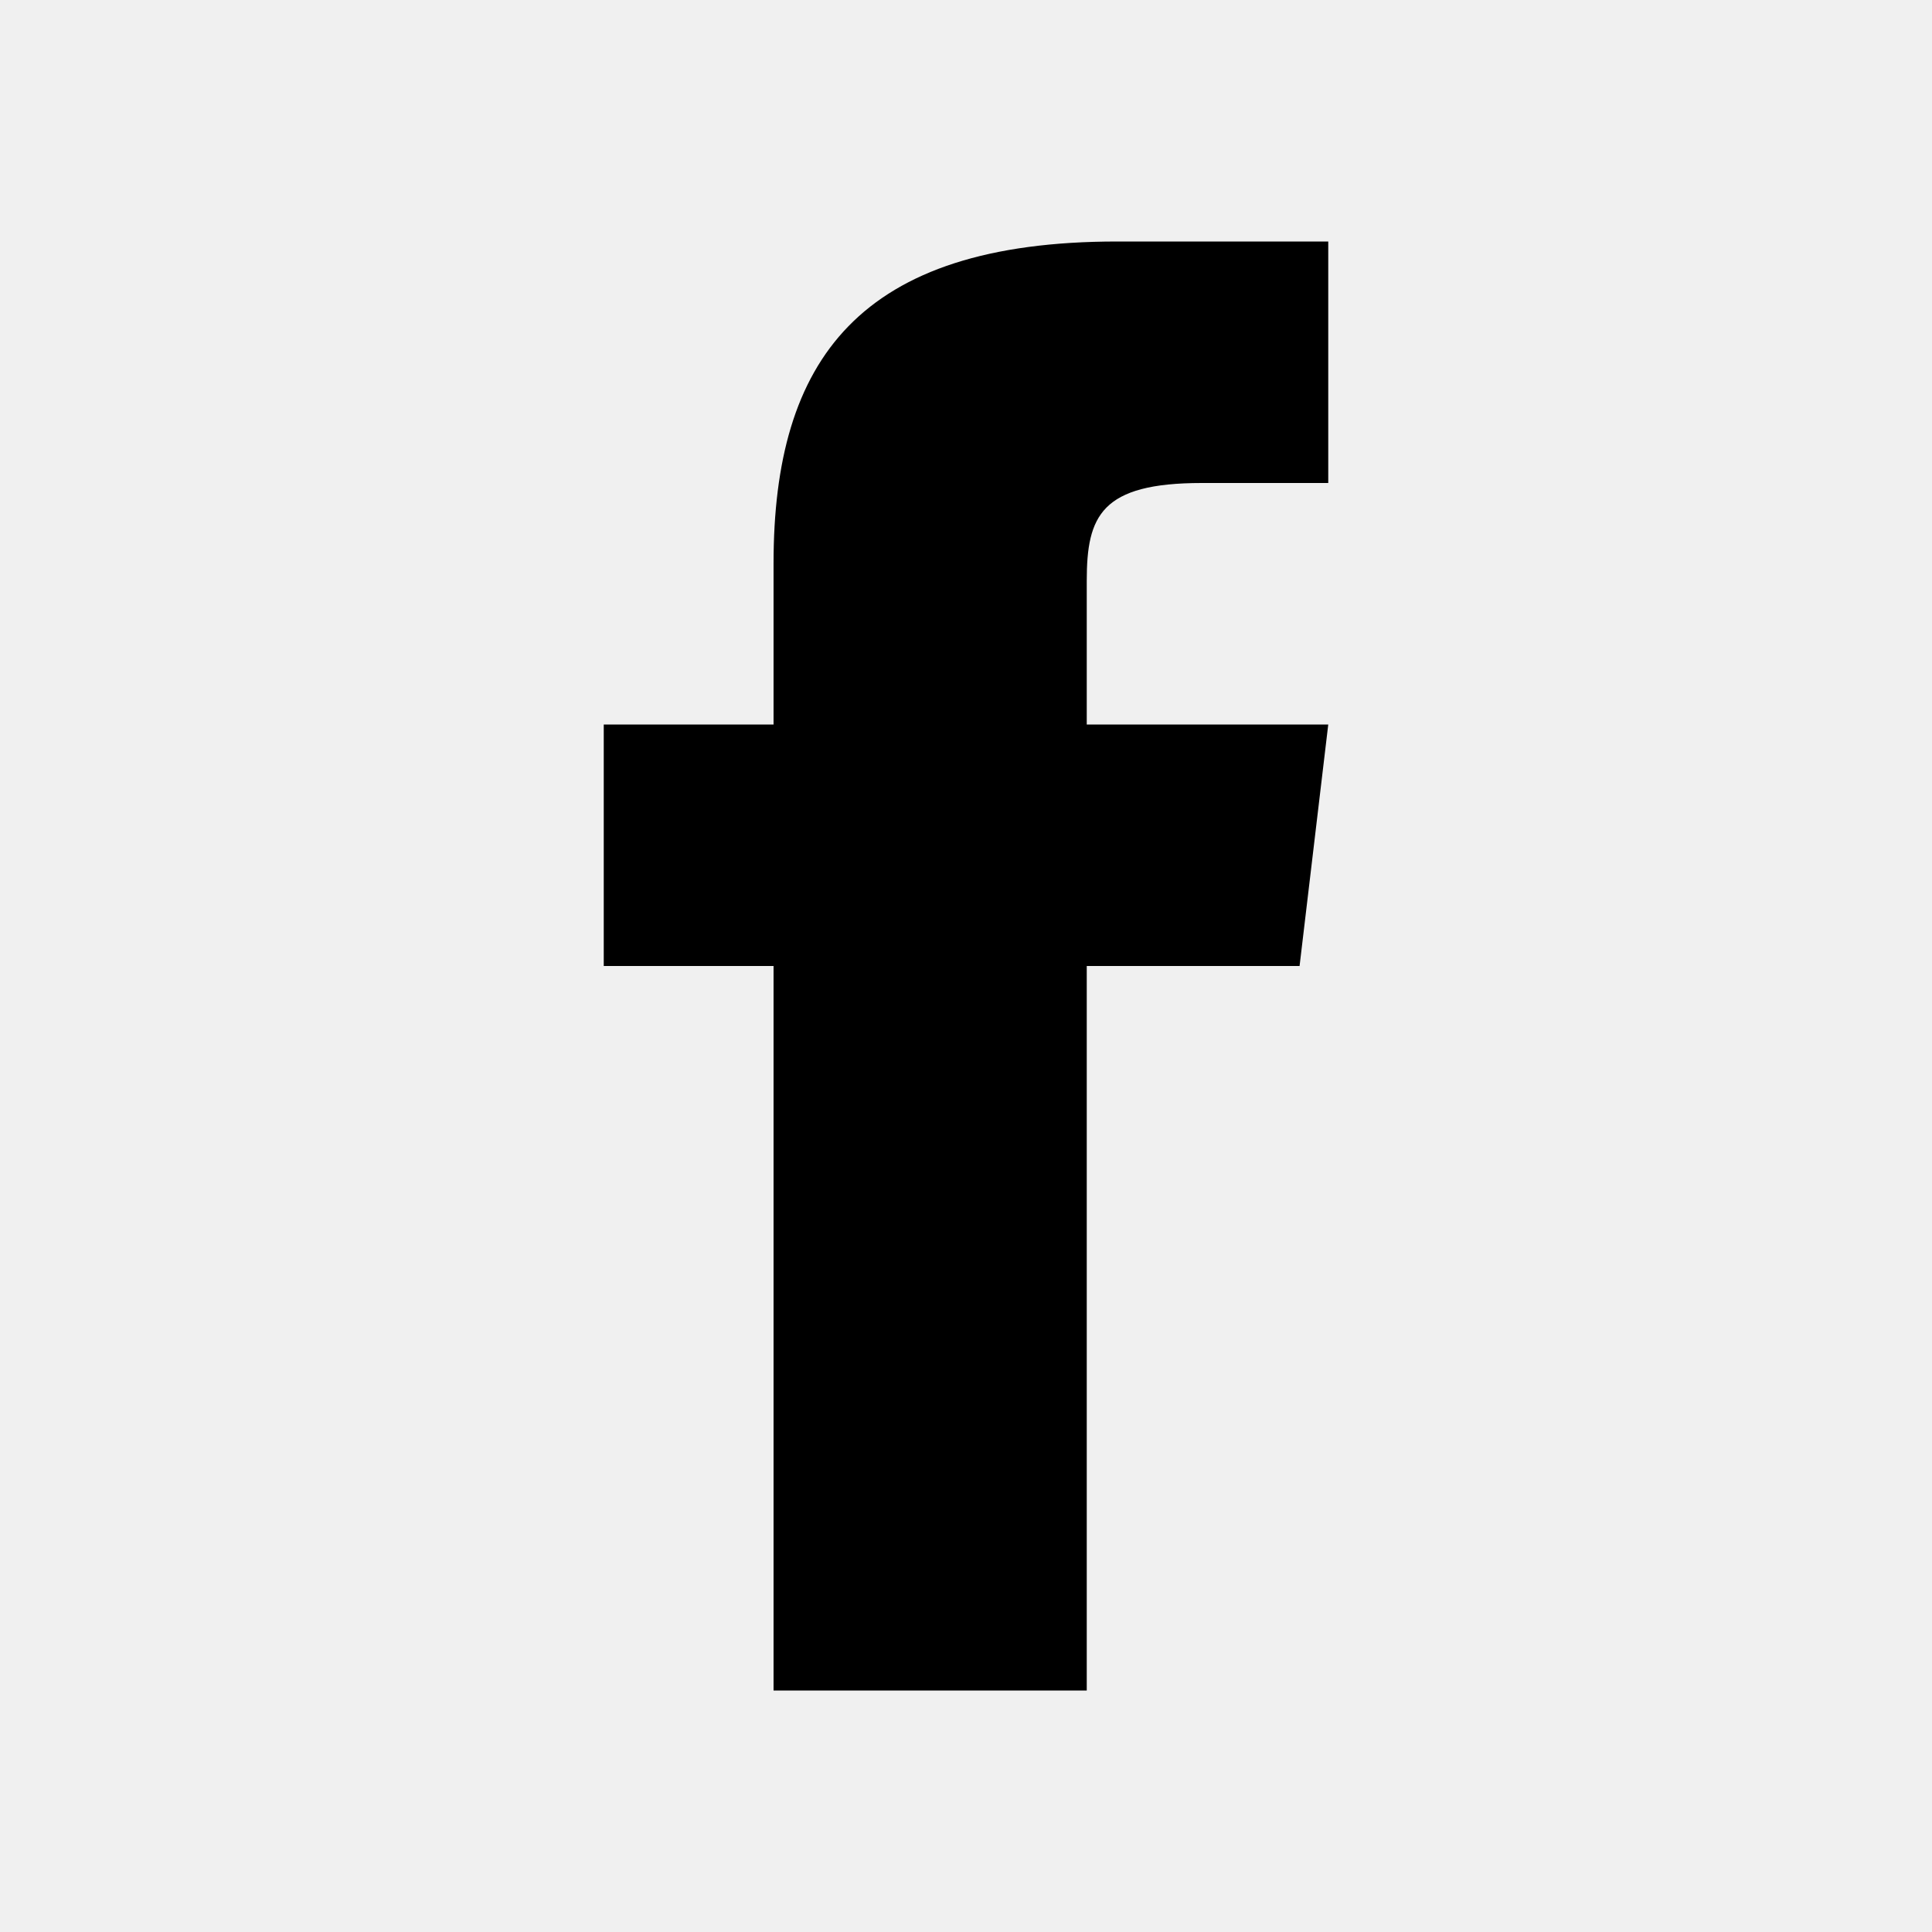
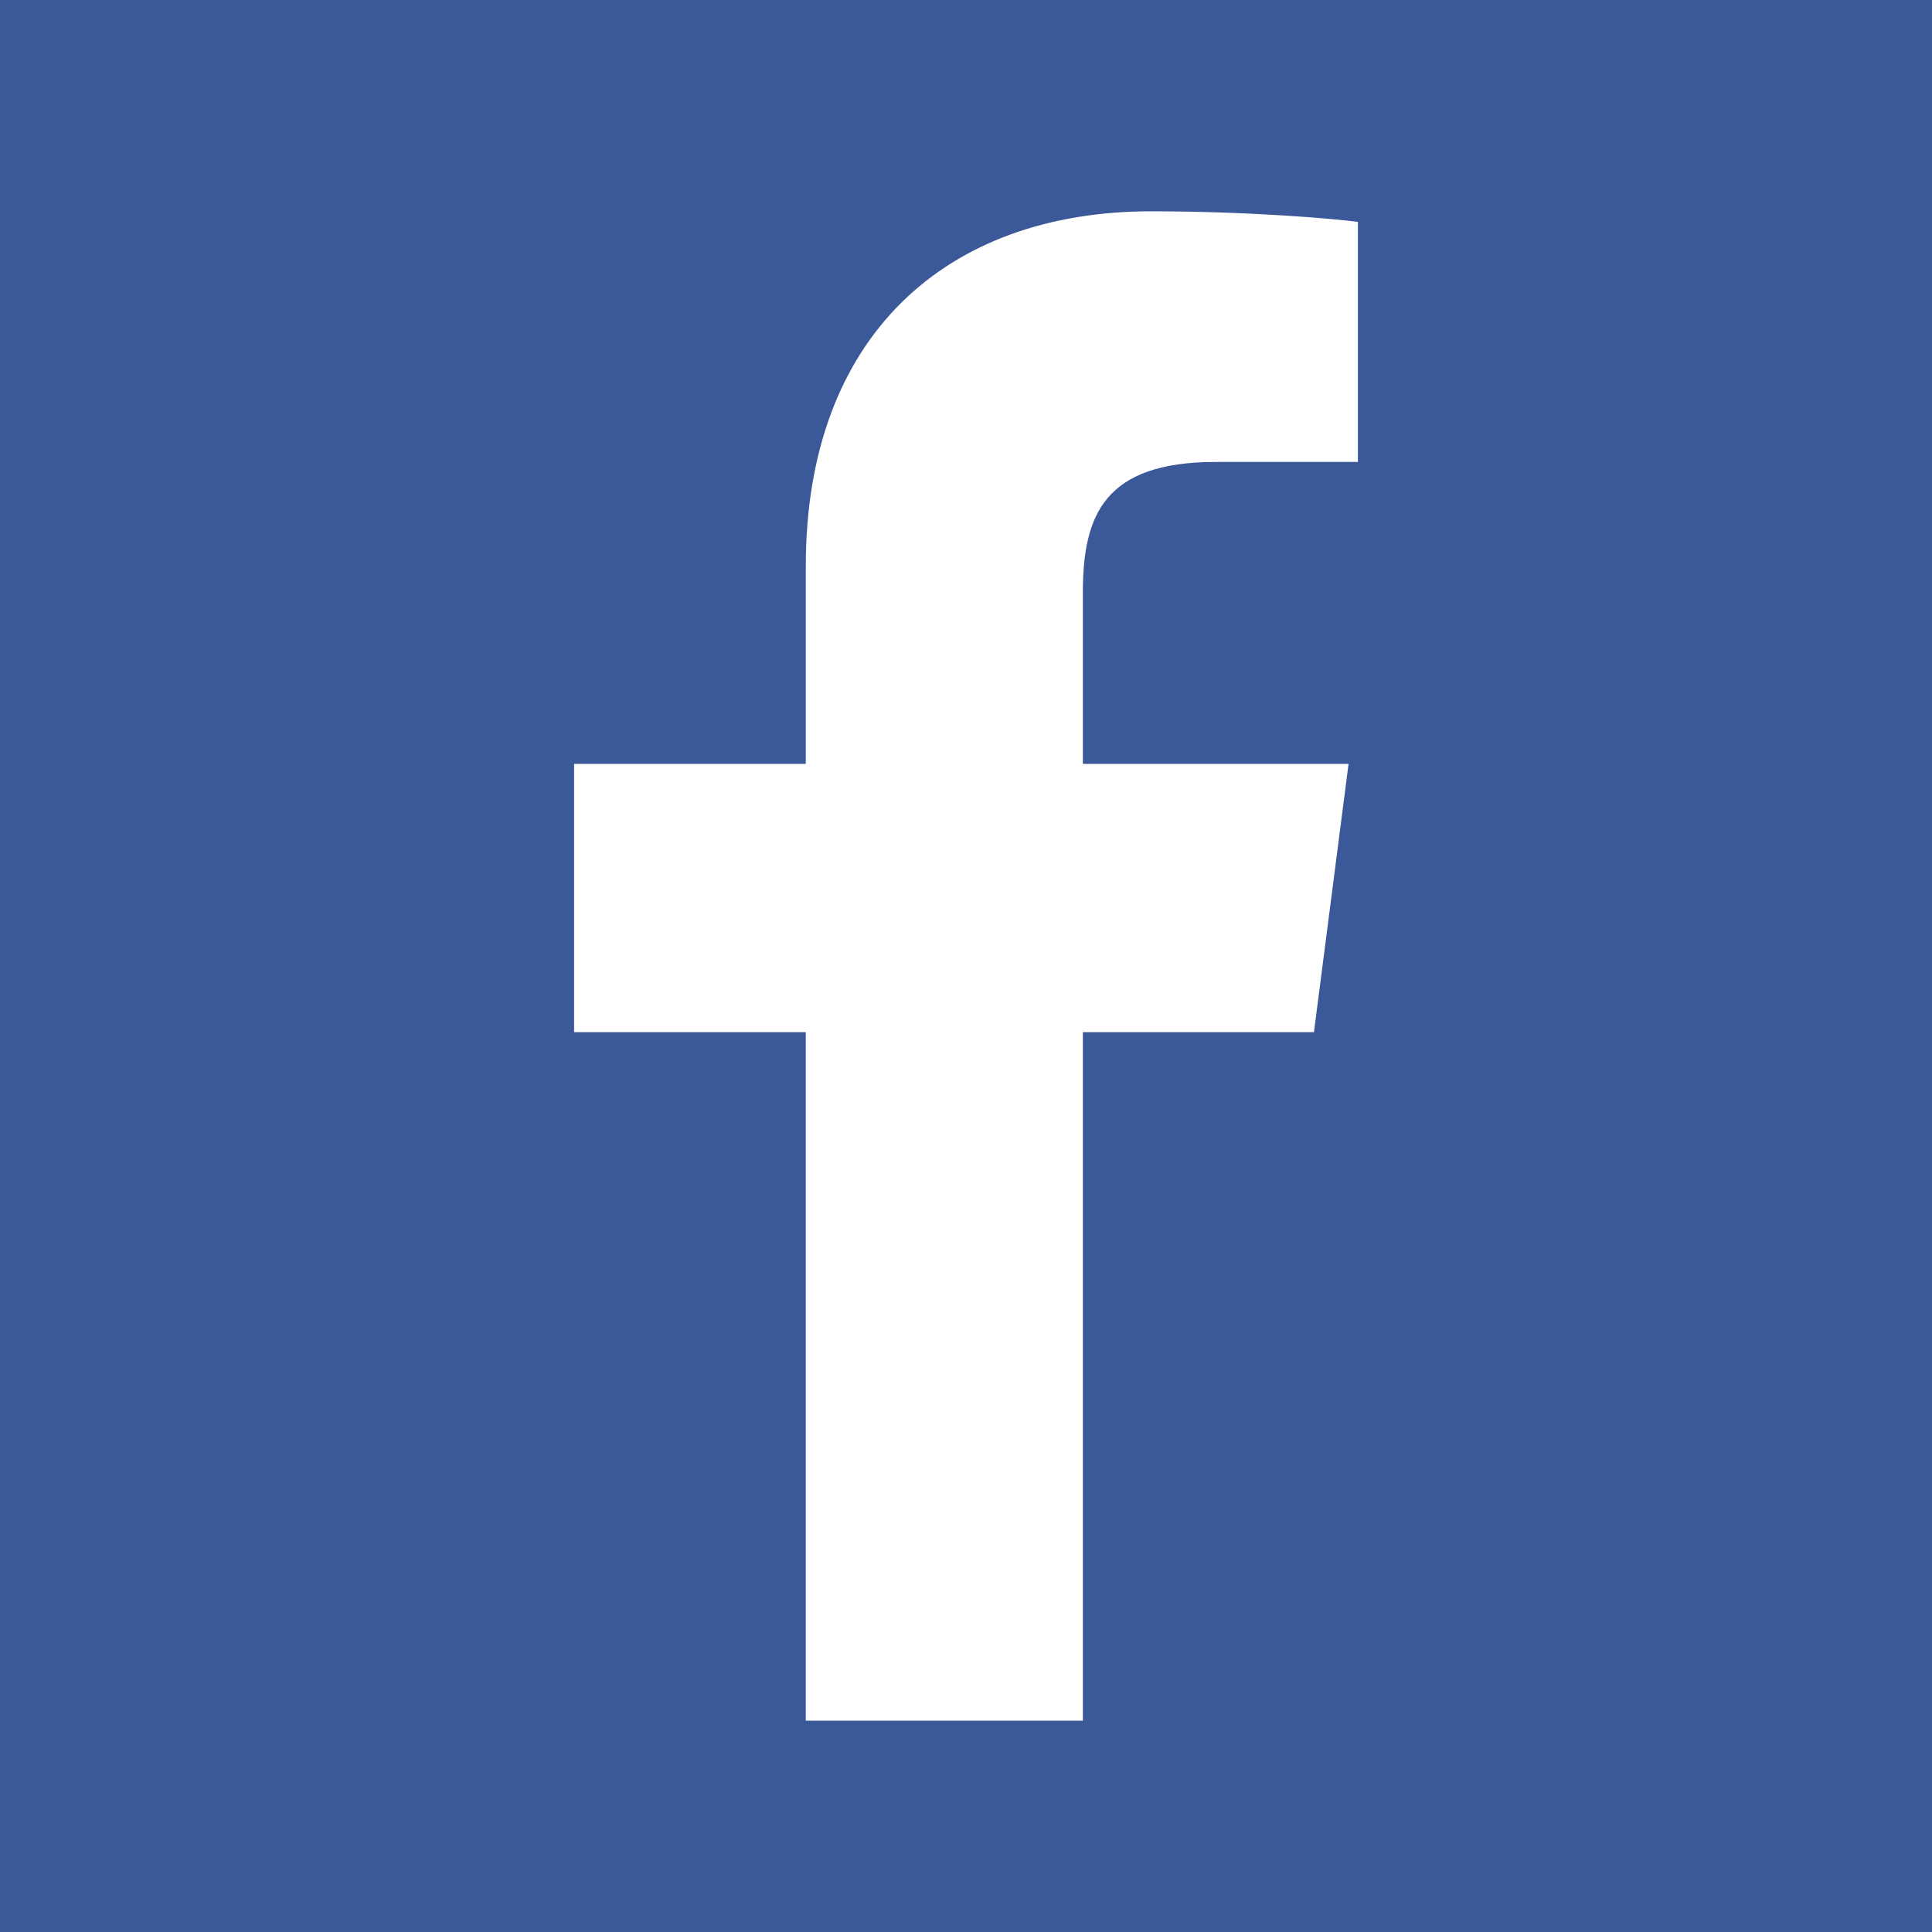
- <svg xmlns="http://www.w3.org/2000/svg" viewBox="0 0 512 512">
-   <path d="M288 192v-38.1c0-17.2 3.8-25.9 30.5-25.9H352V64h-55.9c-68.5 0-91.1 31.4-91.1 85.3V192h-45v64h45v192h83V256h56.4l7.6-64h-64z" />
+ <svg xmlns="http://www.w3.org/2000/svg" height="512" id="Layer_1" version="1.1" viewBox="0 0 512 512" width="512" xml:space="preserve">
+   <defs id="defs12" />
+   <g id="g5991">
+     <rect height="512" id="rect2987" style="fill:#3b5998;fill-opacity:1;fill-rule:nonzero;stroke:none" width="512" x="0" y="0" />
+     <path d="M 286.968,456 V 273.538 h 61.244 l 9.17,-71.103 h -70.412 v -45.395 c 0,-20.588 5.721,-34.619 35.235,-34.619 l 37.655,-0.011 V 58.808 c -6.51,-0.874 -28.857,-2.808 -54.867,-2.808 -54.288,0 -91.45,33.146 -91.45,93.998 v 52.437 h -61.402 v 71.103 h 61.4 v 182.462 h 73.427 z" id="f_1_" style="fill:#ffffff" />
+   </g>
</svg>
